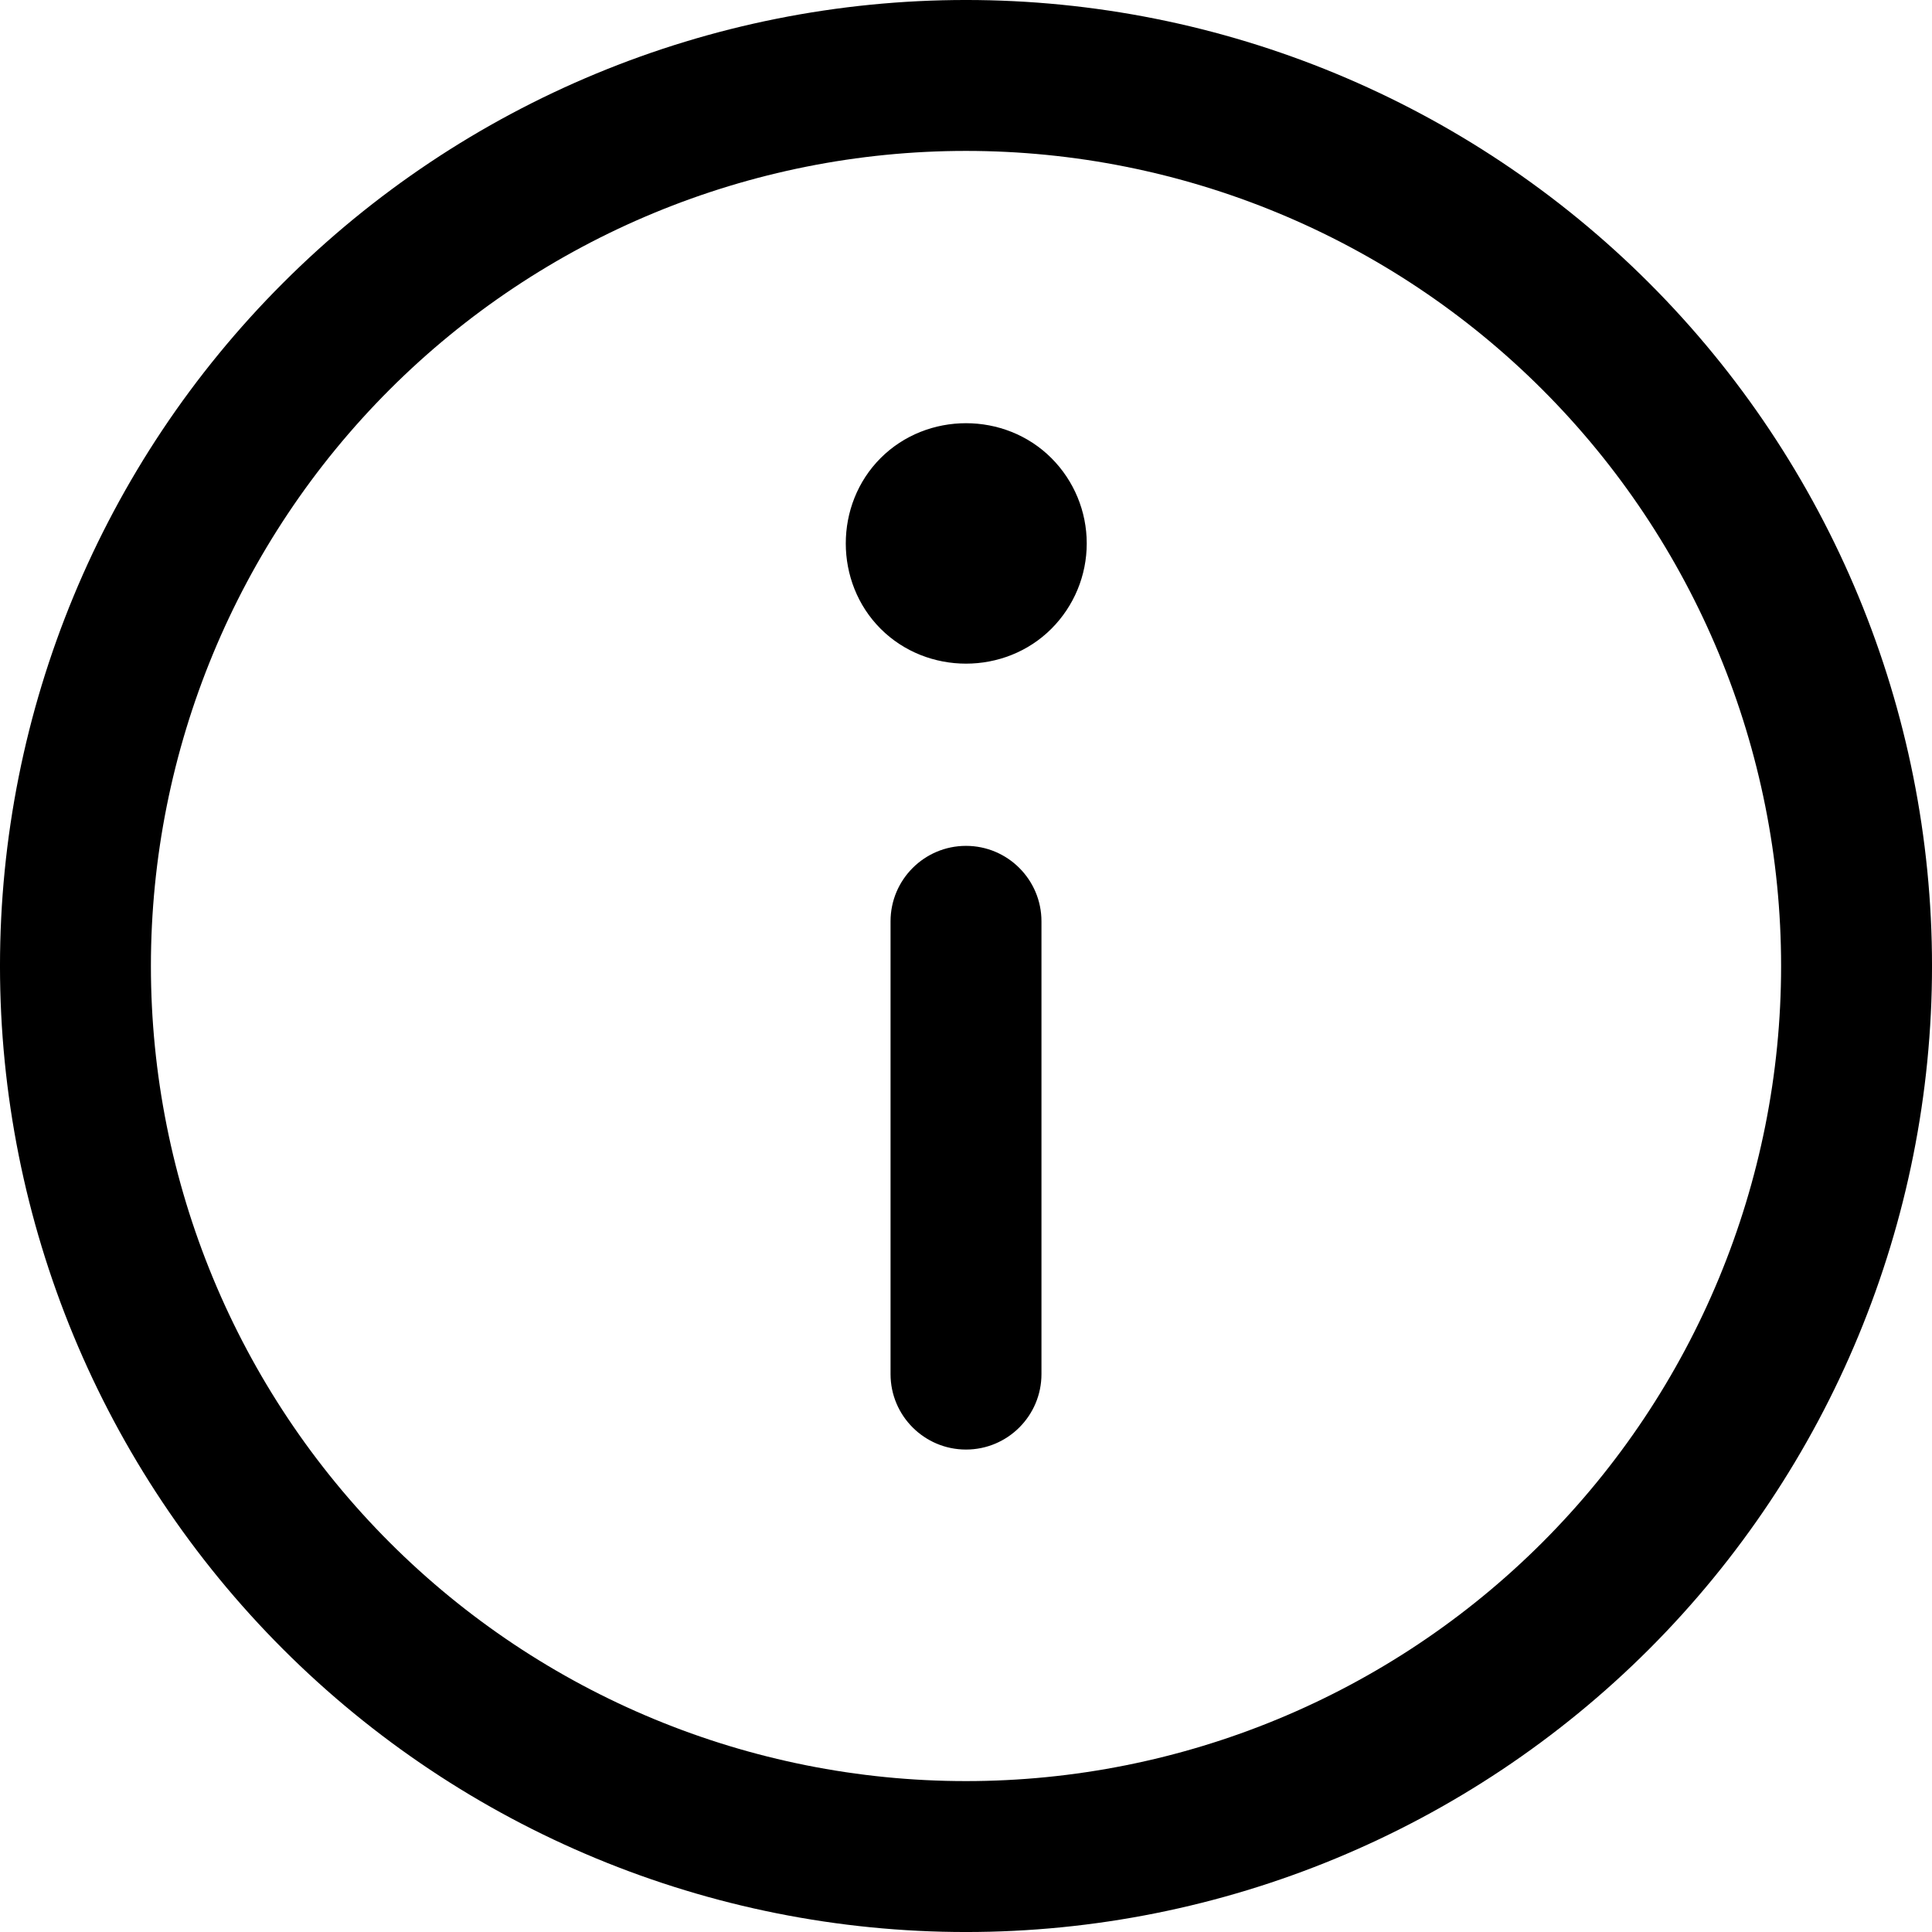
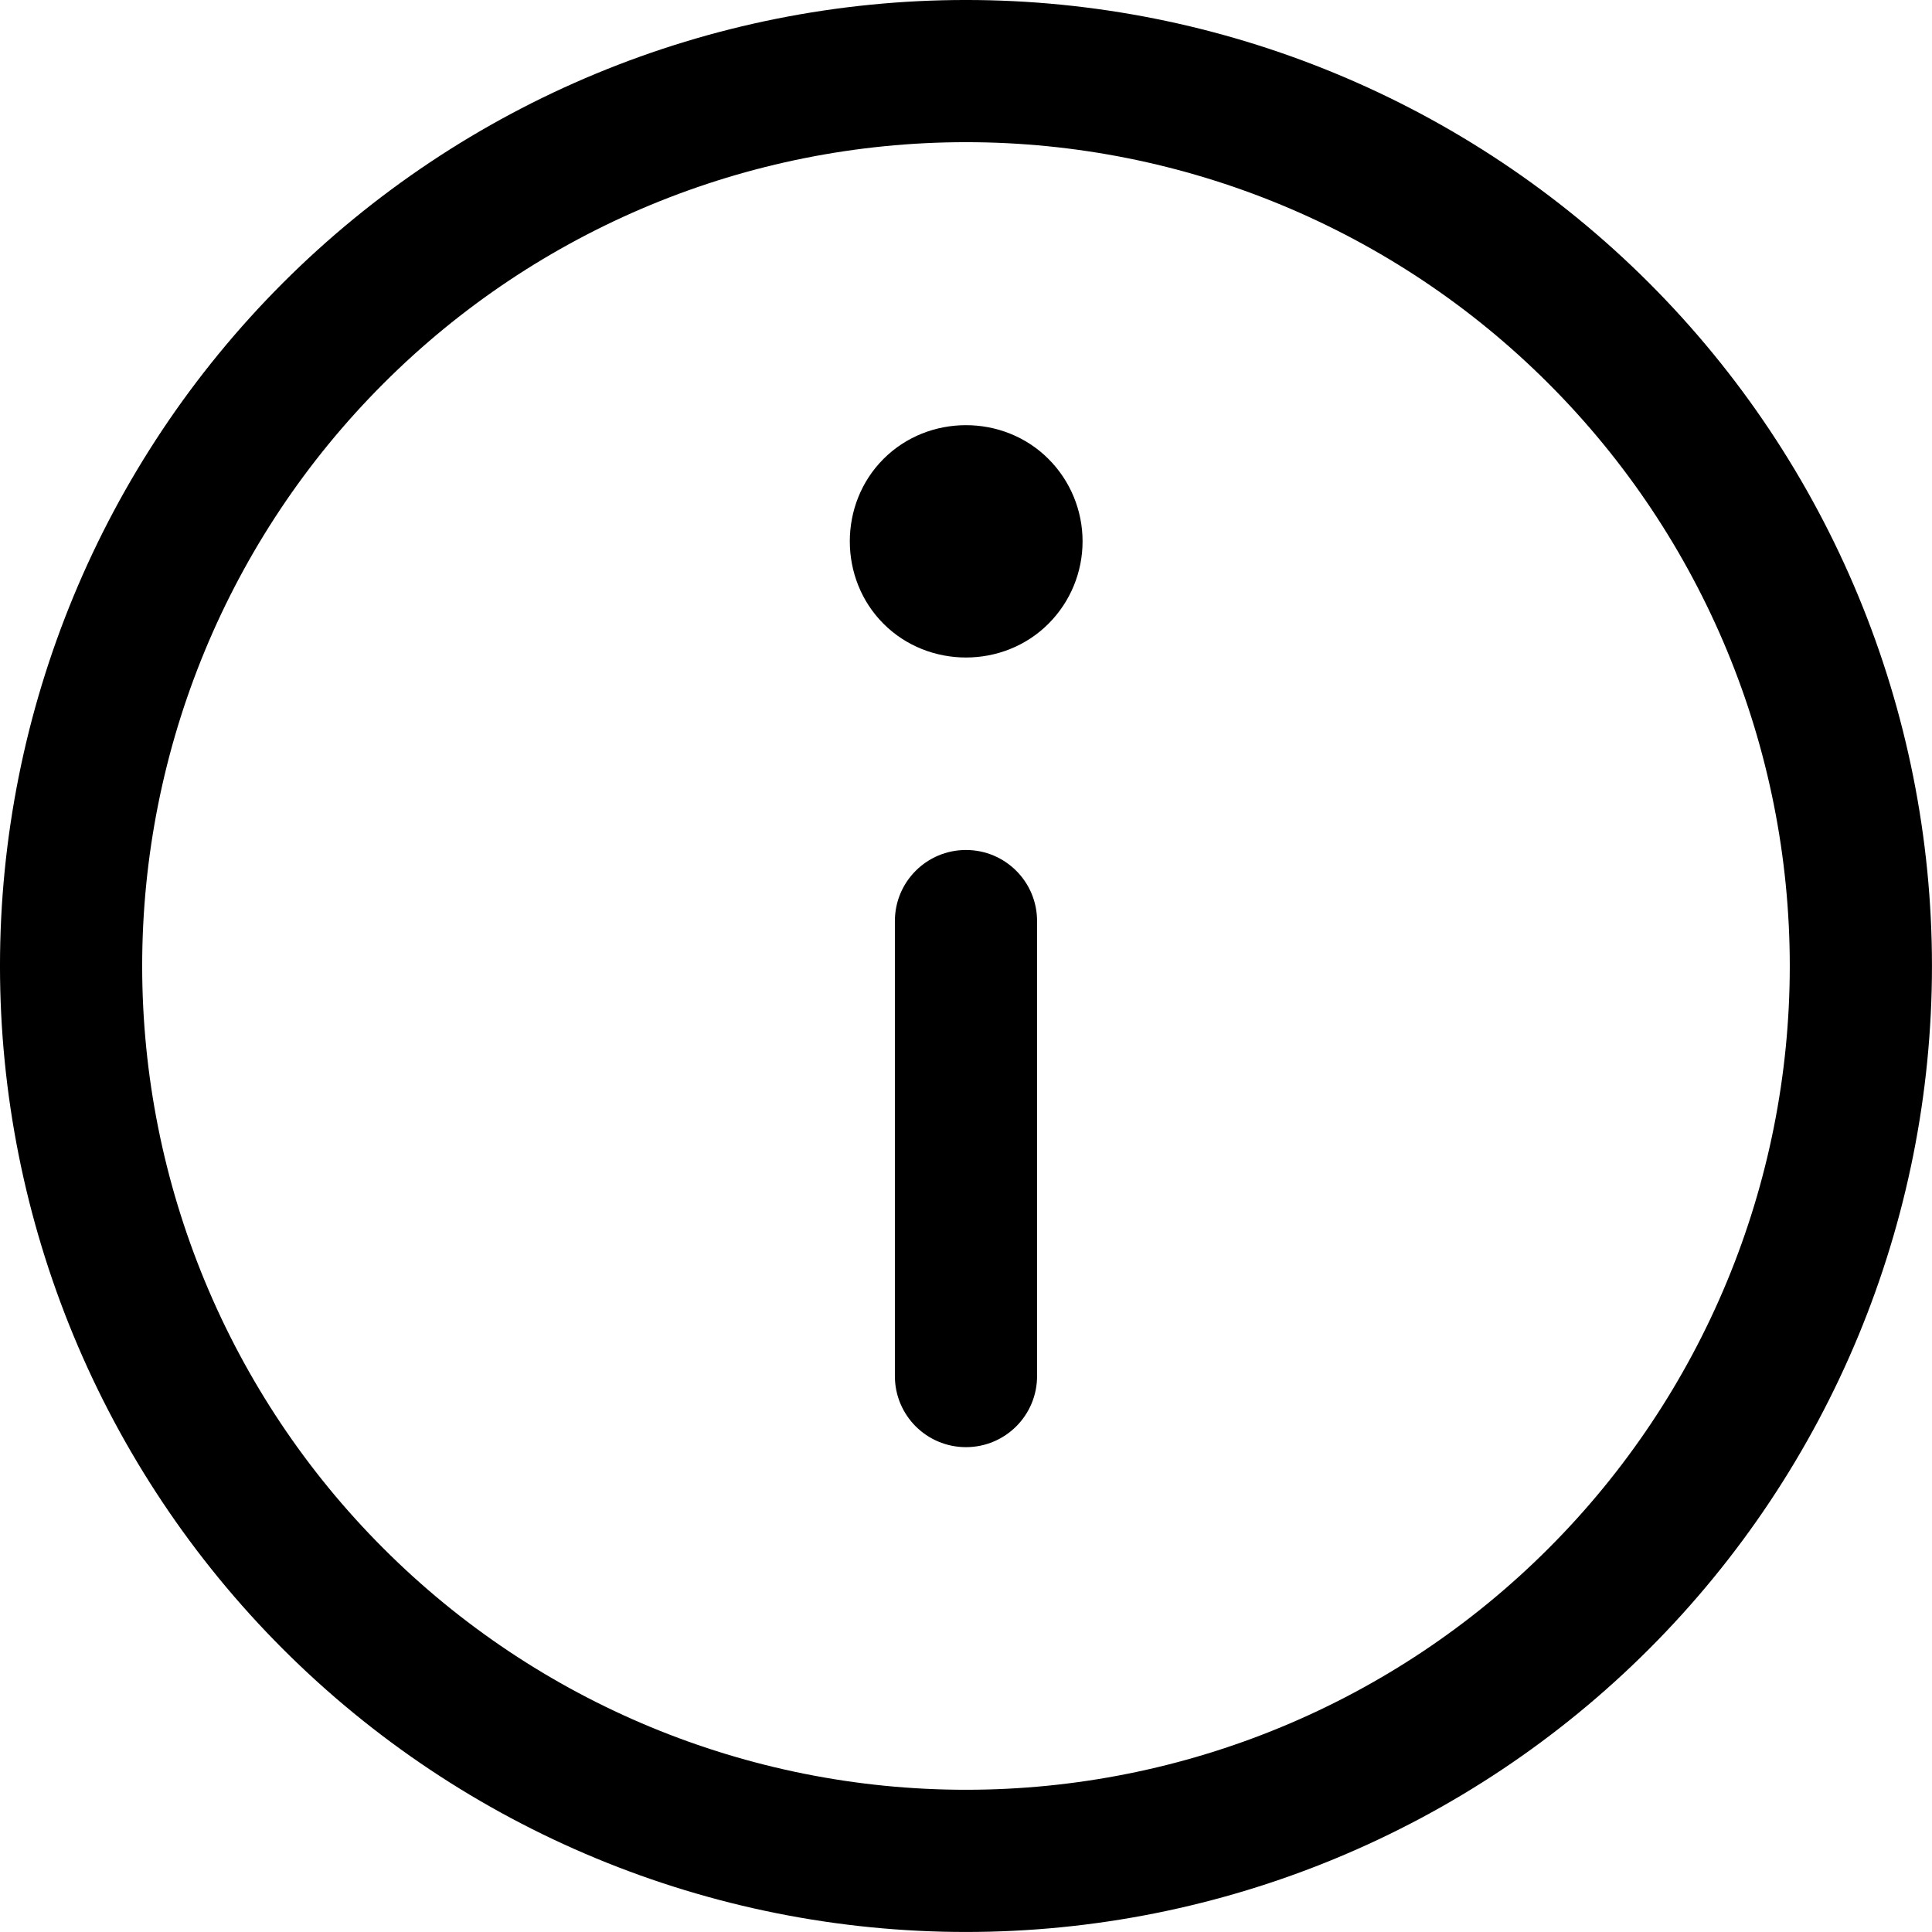
- <svg version="1.1" viewBox="0 0 12.78 12.78">
-   <g id="s" transform="matrix(0.79866 0 0 0.79866 -1.59658 -1.59658)">
-     <path d="M18.001 10C18.001 7.878 17.158 5.843 15.658 4.343C14.157 2.842 12.122 1.999 10 1.999C7.878 1.999 5.843 2.842 4.343 4.343C2.842 5.843 1.999 7.878 1.999 10C1.999 12.122 2.842 14.157 4.343 15.658C5.843 17.158 7.878 18.001 10 18.001C12.122 18.001 14.157 17.158 15.658 15.658C17.158 14.157 18.001 12.122 18.001 10ZM16.751 10C16.751 11.79 16.04 13.508 14.774 14.774C13.508 16.04 11.79 16.751 10 16.751C8.209 16.751 6.492 16.04 5.226 14.774C3.96 13.508 3.249 11.79 3.249 10C3.249 8.209 3.96 6.492 5.226 5.226C6.492 3.96 8.209 3.249 10 3.249C11.79 3.249 13.508 3.96 14.774 5.226C16.04 6.492 16.751 8.209 16.751 10ZM10.375 6.5C10.375 6.401 10.335 6.305 10.265 6.235C10.195 6.165 10.1 6.125 10 6.125C9.9 6.125 9.805 6.165 9.735 6.235C9.665 6.305 9.625 6.401 9.625 6.5C9.625 6.599 9.665 6.695 9.735 6.765C9.805 6.835 9.9 6.875 10 6.875C10.1 6.875 10.195 6.835 10.265 6.765C10.335 6.695 10.375 6.599 10.375 6.5ZM11 6.5C11 6.235 10.895 5.981 10.707 5.793L10.707 5.793C10.322 5.408 9.678 5.408 9.293 5.793L9.293 5.793C8.908 6.178 8.908 6.822 9.293 7.207L9.293 7.207C9.678 7.592 10.322 7.592 10.707 7.207L10.707 7.207C10.895 7.019 11 6.765 11 6.5ZM9.375 9.63L9.375 13.38C9.375 13.725 9.655 14.005 10 14.005C10.345 14.005 10.625 13.725 10.625 13.38L10.625 9.63C10.625 9.285 10.345 9.005 10 9.005C9.655 9.005 9.375 9.285 9.375 9.63Z" />
+ <svg version="1.1" viewBox="0 0 12.718 12.718">
+   <g id="s" transform="matrix(0.79866 0 0 0.79866 -1.62775 -1.62775)">
+     <path d="M17.962 10C17.962 7.888 17.123 5.863 15.63 4.37C14.137 2.877 12.111 2.038 10 2.038C7.888 2.038 5.863 2.877 4.37 4.37C2.877 5.863 2.038 7.888 2.038 10C2.038 12.111 2.877 14.137 4.37 15.63C5.863 17.123 7.888 17.962 10 17.962C12.111 17.962 14.137 17.123 15.63 15.63C17.123 14.137 17.962 12.111 17.962 10ZM16.79 10C16.79 11.801 16.075 13.528 14.801 14.801C13.528 16.075 11.801 16.79 10 16.79C8.199 16.79 6.472 16.075 5.199 14.801C3.925 13.528 3.21 11.801 3.21 10C3.21 8.199 3.925 6.472 5.199 5.199C6.472 3.925 8.199 3.21 10 3.21C11.801 3.21 13.528 3.925 14.801 5.199C16.075 6.472 16.79 8.199 16.79 10ZM10.375 6.5C10.375 6.401 10.335 6.305 10.265 6.235C10.195 6.165 10.1 6.125 10 6.125C9.9 6.125 9.805 6.165 9.735 6.235C9.665 6.305 9.625 6.401 9.625 6.5C9.625 6.599 9.665 6.695 9.735 6.765C9.805 6.835 9.9 6.875 10 6.875C10.1 6.875 10.195 6.835 10.265 6.765C10.335 6.695 10.375 6.599 10.375 6.5ZM10.961 6.5C10.961 6.245 10.86 6.001 10.68 5.821L10.679 5.82C10.309 5.45 9.691 5.45 9.321 5.82L9.32 5.821C8.95 6.191 8.95 6.809 9.32 7.179L9.321 7.18C9.691 7.55 10.309 7.55 10.679 7.18L10.68 7.179C10.86 6.999 10.961 6.755 10.961 6.5ZM9.414 9.63L9.414 13.38C9.414 13.704 9.676 13.966 10 13.966C10.324 13.966 10.586 13.704 10.586 13.38L10.586 9.63C10.586 9.306 10.324 9.044 10 9.044C9.676 9.044 9.414 9.306 9.414 9.63Z" />
  </g>
</svg>
